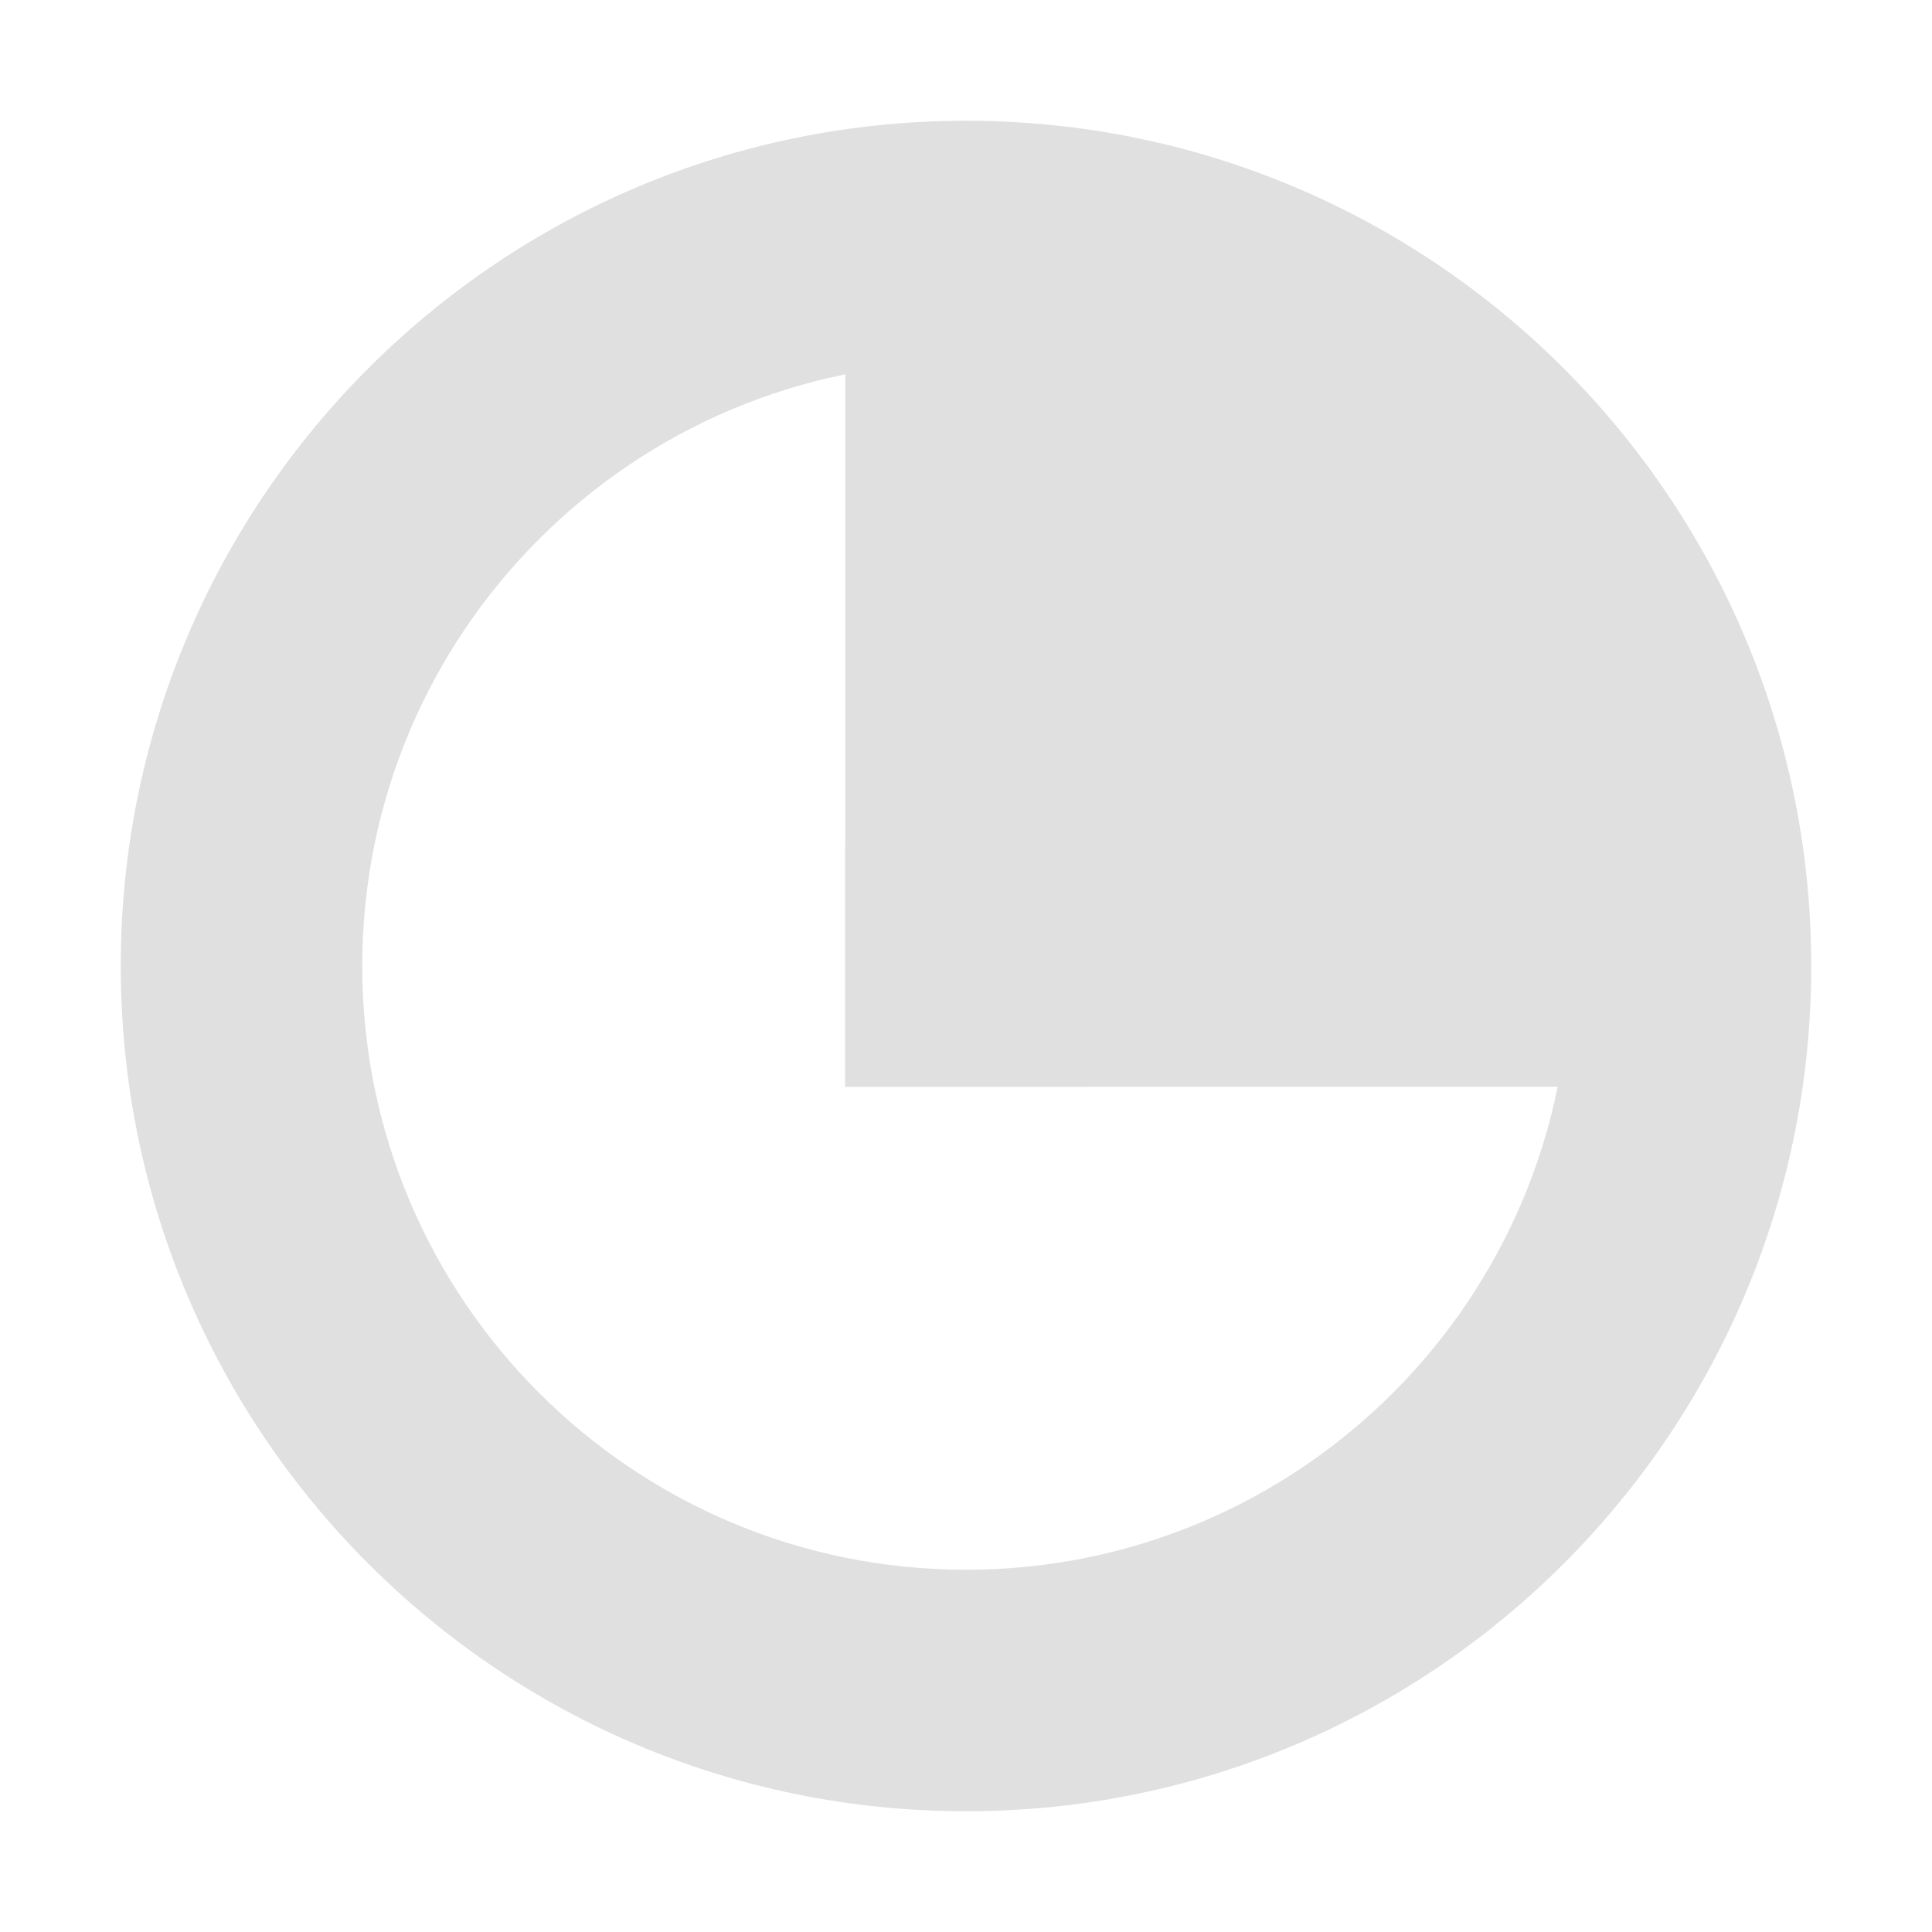
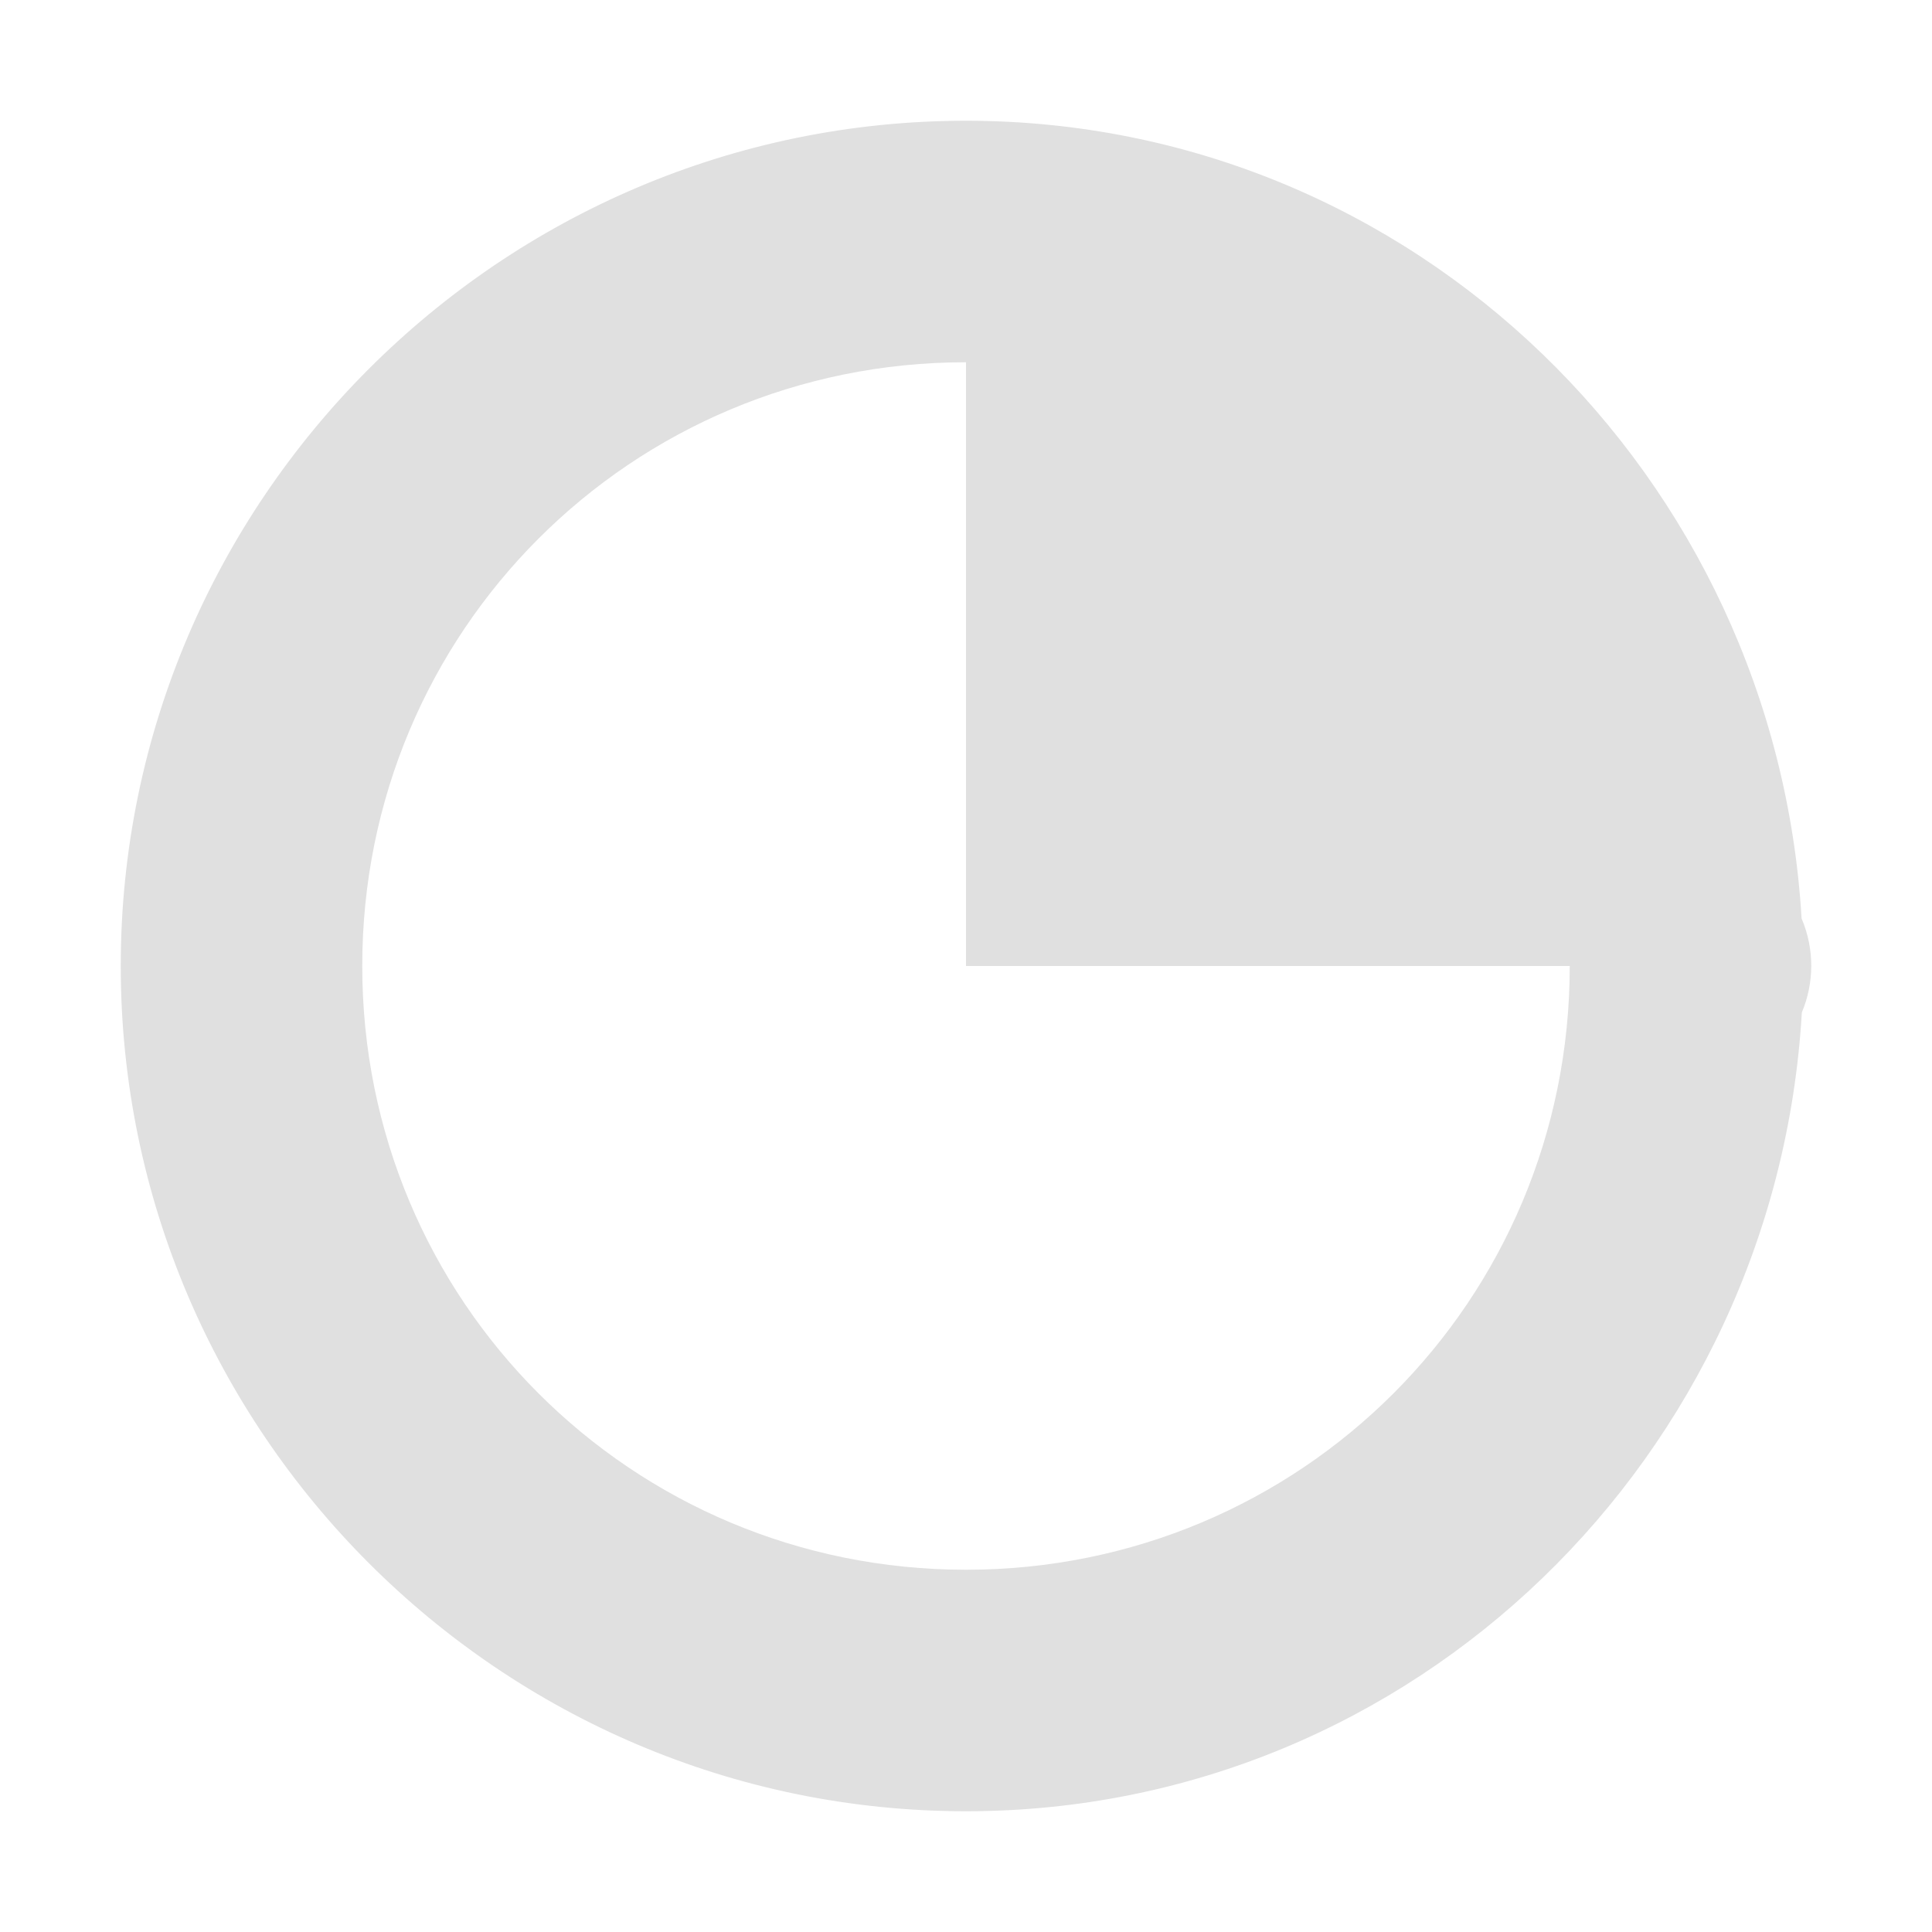
<svg xmlns="http://www.w3.org/2000/svg" width="16" height="16" viewBox="0 0 16 16" id="svg2" version="1.1">
  <defs id="defs4" />
  <g id="layer1" transform="translate(0,-1036.362)">
-     <path style="opacity:1;fill:#e0e0e0;fill-opacity:1;stroke:none;stroke-width:2;stroke-linecap:round;stroke-linejoin:round;stroke-miterlimit:4;stroke-dasharray:none;stroke-dashoffset:0;stroke-opacity:1" d="m 8,1038.362 a 6,6 0 0 1 6,6 l -6,0 z" id="path4183" />
-     <rect style="opacity:1;fill:#e0e0e0;fill-opacity:1;stroke:none;stroke-width:2;stroke-linecap:round;stroke-linejoin:round;stroke-miterlimit:4;stroke-dasharray:none;stroke-dashoffset:0;stroke-opacity:1" id="rect4155" width="2" height="7" x="7" y="1038.362" />
-     <path style="opacity:1;fill:#e0e0e0;fill-opacity:1;stroke:none;stroke-width:2;stroke-linecap:round;stroke-linejoin:round;stroke-miterlimit:4;stroke-dasharray:none;stroke-dashoffset:0;stroke-opacity:1" d="M 8 1 A 7 7 0 0 0 1 8 A 7 7 0 0 0 8 15 A 7 7 0 0 0 15 8 A 7 7 0 0 0 8 1 z M 8 3 A 5 5 0 0 1 13 8 A 5 5 0 0 1 8 13 A 5 5 0 0 1 3 8 A 5 5 0 0 1 8 3 z " transform="translate(0,1036.362)" id="path4157" />
-     <rect y="-14" x="1043.362" height="7" width="2" id="rect4181" style="opacity:1;fill:#e0e0e0;fill-opacity:1;stroke:none;stroke-width:2;stroke-linecap:round;stroke-linejoin:round;stroke-miterlimit:4;stroke-dasharray:none;stroke-dashoffset:0;stroke-opacity:1" transform="matrix(0,1,-1,0,0,0)" />
+     <path style="color:#000000;font-style:normal;font-variant:normal;font-weight:normal;font-stretch:normal;font-size:medium;line-height:normal;font-family:sans-serif;font-variant-ligatures:normal;font-variant-position:normal;font-variant-caps:normal;font-variant-numeric:normal;font-variant-alternates:normal;font-variant-east-asian:normal;font-feature-settings:normal;text-indent:0;text-align:start;text-decoration:none;text-decoration-line:none;text-decoration-style:solid;text-decoration-color:#000000;letter-spacing:normal;word-spacing:normal;text-transform:none;writing-mode:lr-tb;direction:ltr;text-orientation:mixed;dominant-baseline:auto;baseline-shift:baseline;text-anchor:start;white-space:normal;shape-padding:0;clip-rule:nonzero;display:inline;overflow:visible;visibility:visible;isolation:auto;mix-blend-mode:normal;color-interpolation:sRGB;color-interpolation-filters:linearRGB;solid-color:#000000;solid-opacity:1;vector-effect:none;fill:#e0e0e0;fill-opacity:1;fill-rule:nonzero;stroke:none;stroke-width:2;stroke-linecap:round;stroke-linejoin:round;stroke-miterlimit:4;stroke-dasharray:none;stroke-dashoffset:0;stroke-opacity:1;filter-blend-mode:normal;filter-gaussianBlur-deviation:0;color-rendering:auto;image-rendering:auto;shape-rendering:auto;text-rendering:auto;enable-background:accumulate;opacity:1" d="M 8 1 C 4.146 1 1 4.146 1 8 C 1 11.854 4.146 15 8 15 C 11.718 15 14.71 12.051 14.922 8.385 A 1 1 0 0 0 15 8 A 1 1 0 0 0 14.922 7.611 A 1 1 0 0 0 14.92 7.607 C 14.704 3.945 11.715 1 8 1 z M 8 3 L 8 8 L 13 8 C 13 10.773 10.773 13 8 13 C 5.227 13 3 10.773 3 8 C 3 5.227 5.227 3 8 3 z " transform="translate(0,1036.362)" id="path4275" />
  </g>
</svg>
